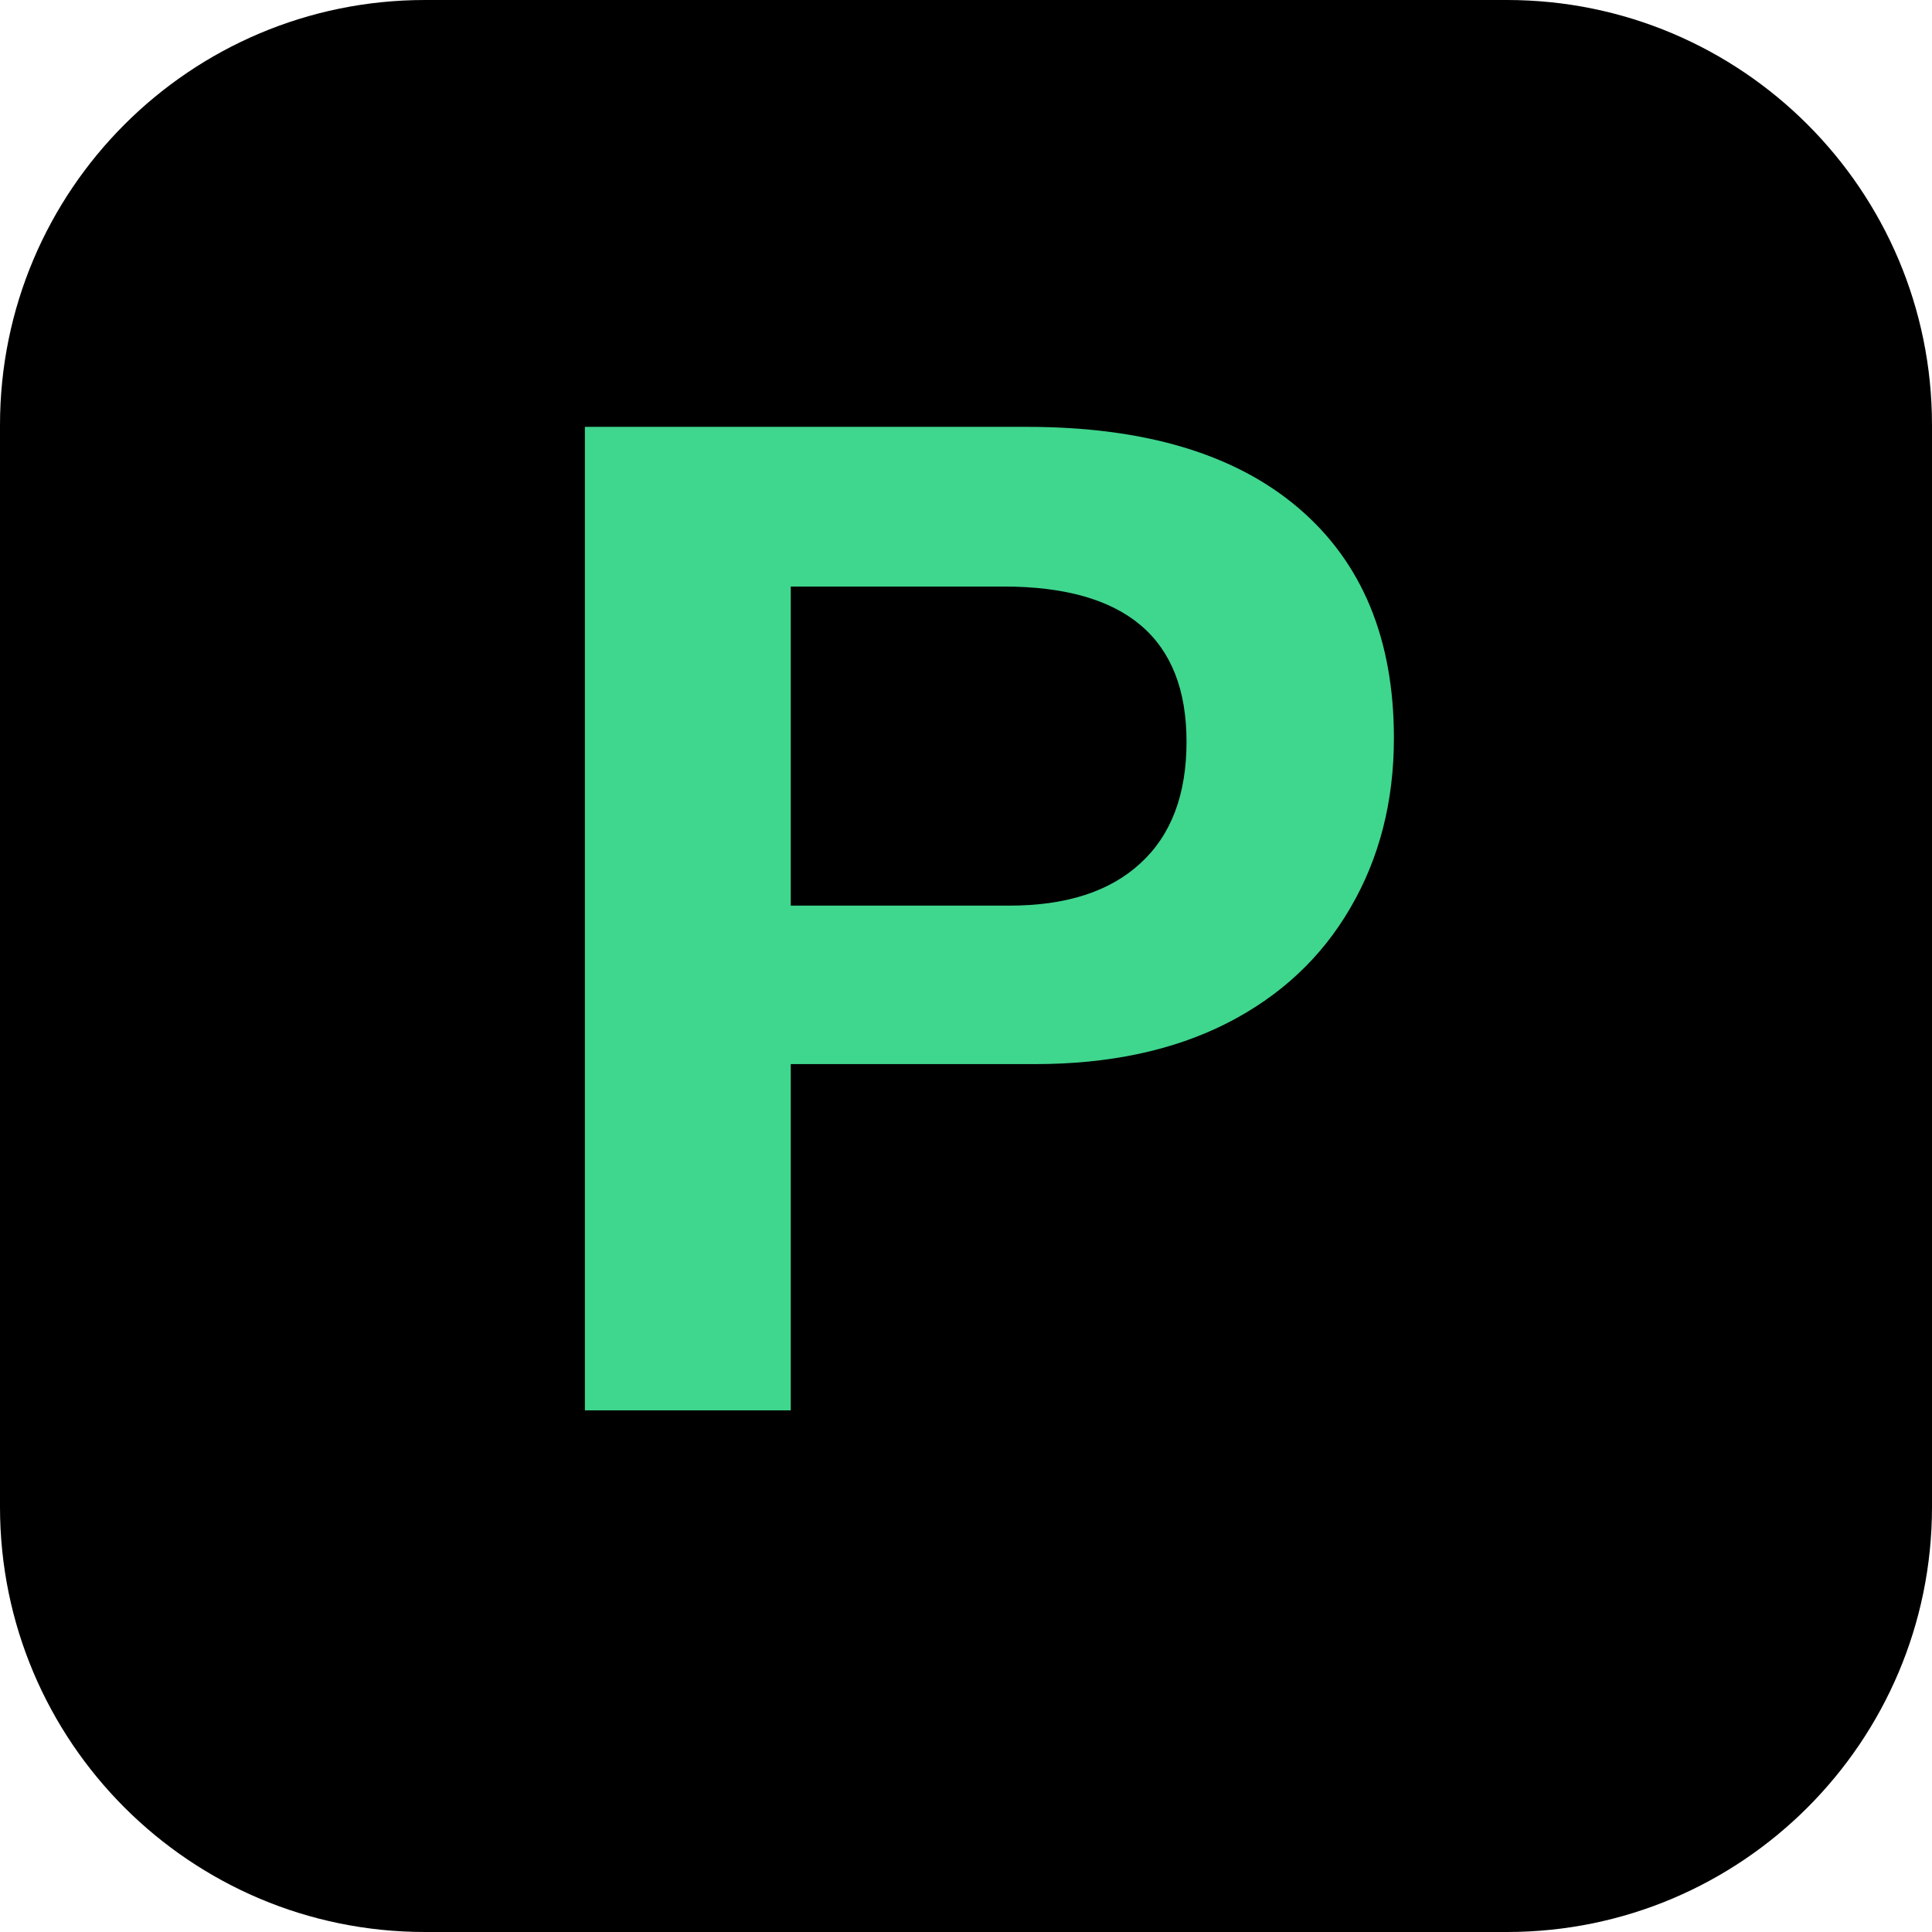
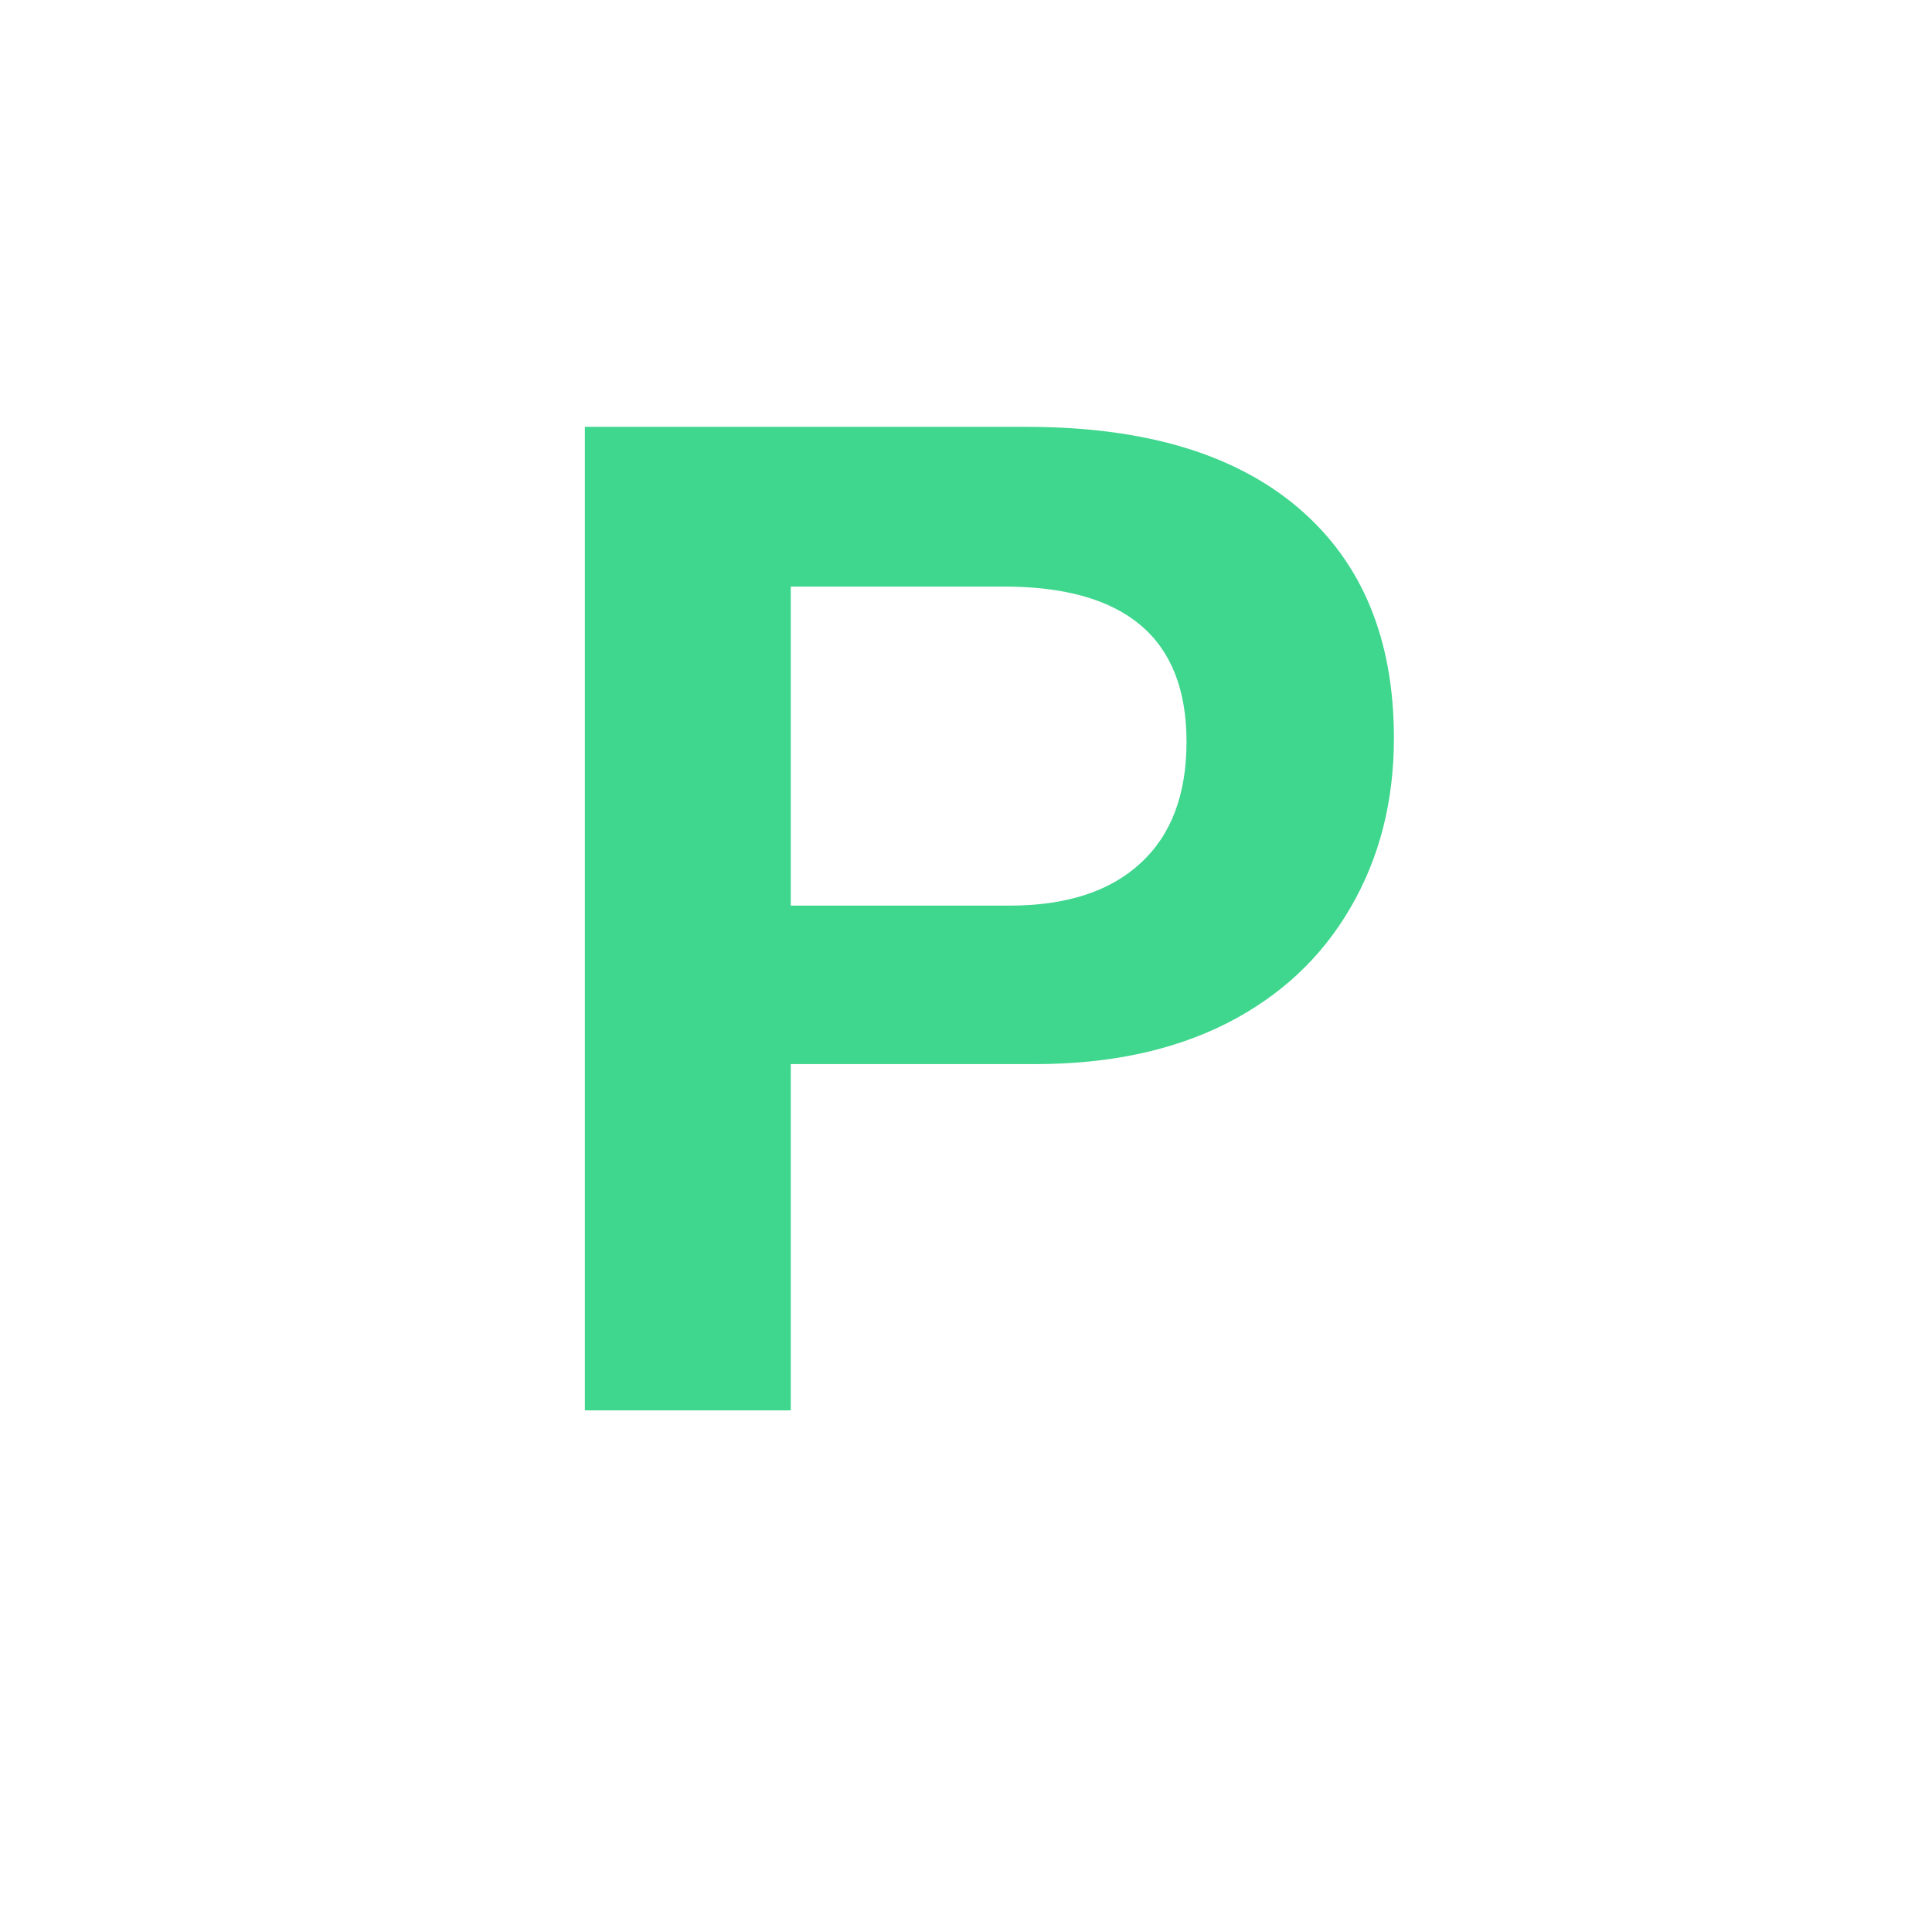
<svg xmlns="http://www.w3.org/2000/svg" viewBox="0 0 100 100">
-   <rect width="100" height="100" rx="22" fill="#000000" />
  <text x="50" y="73" font-family="Arial,sans-serif" font-weight="800" font-size="74" text-anchor="middle" fill="#3FD68E">P</text>
</svg>
